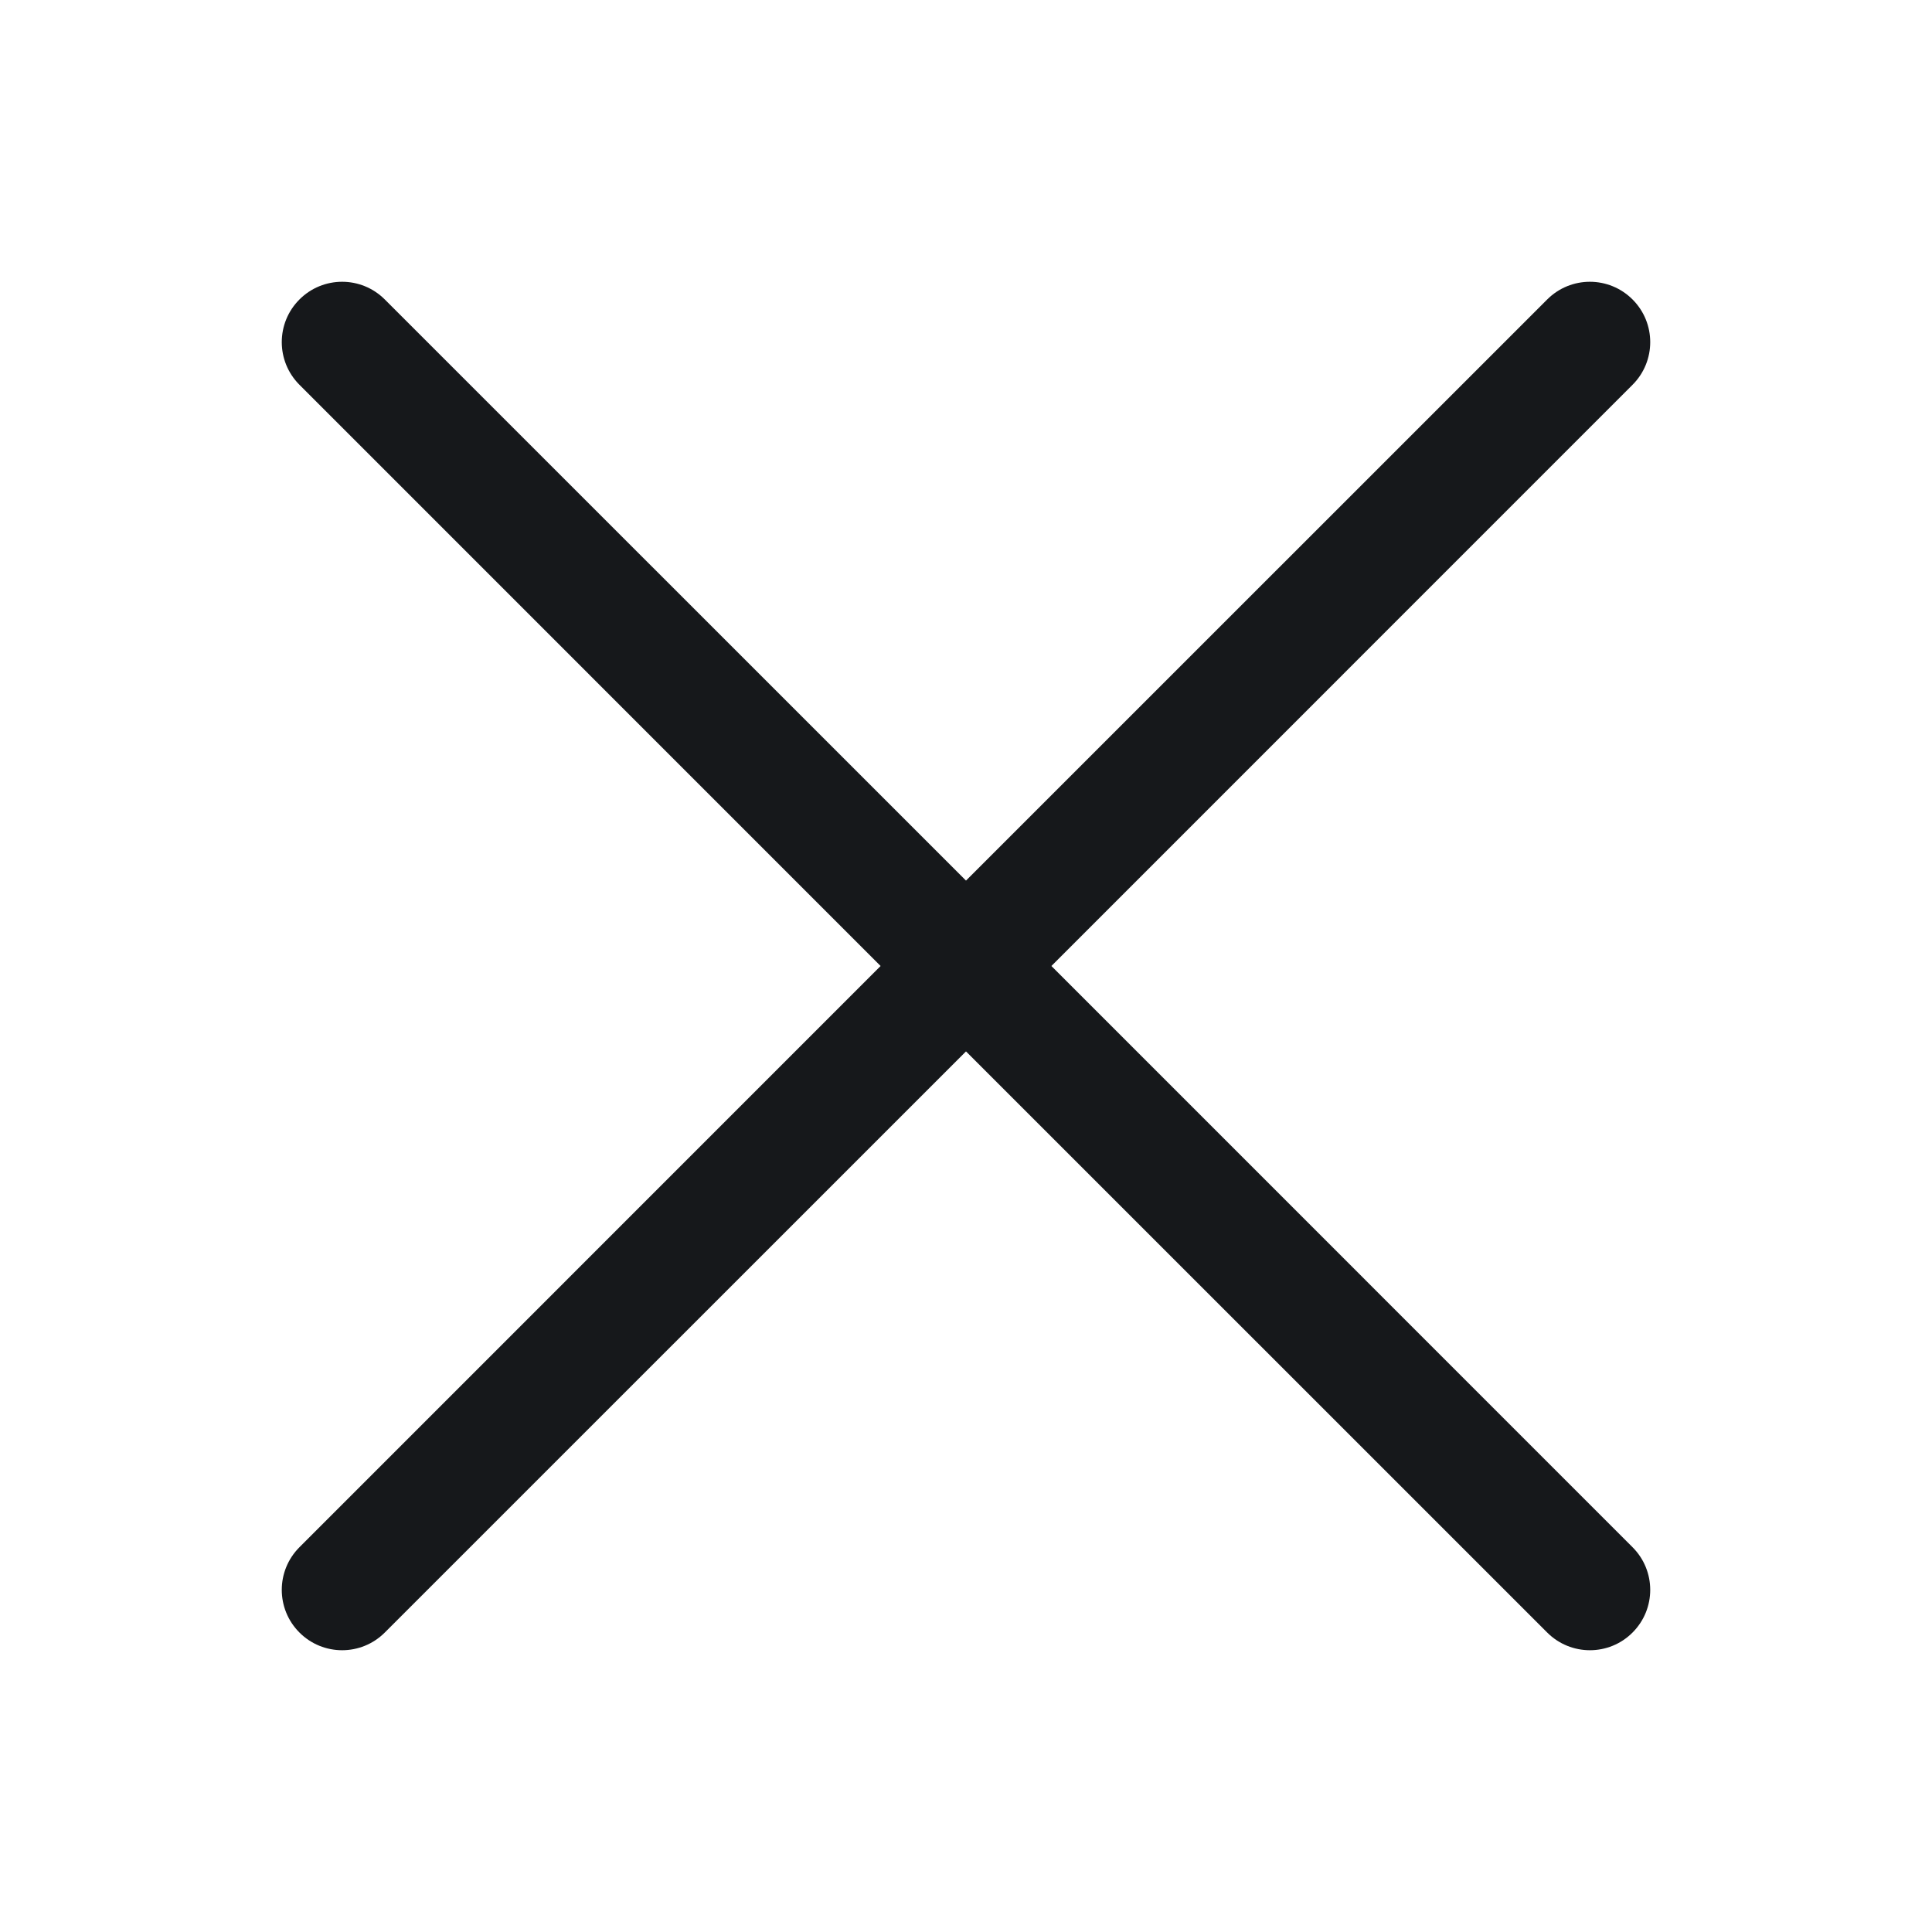
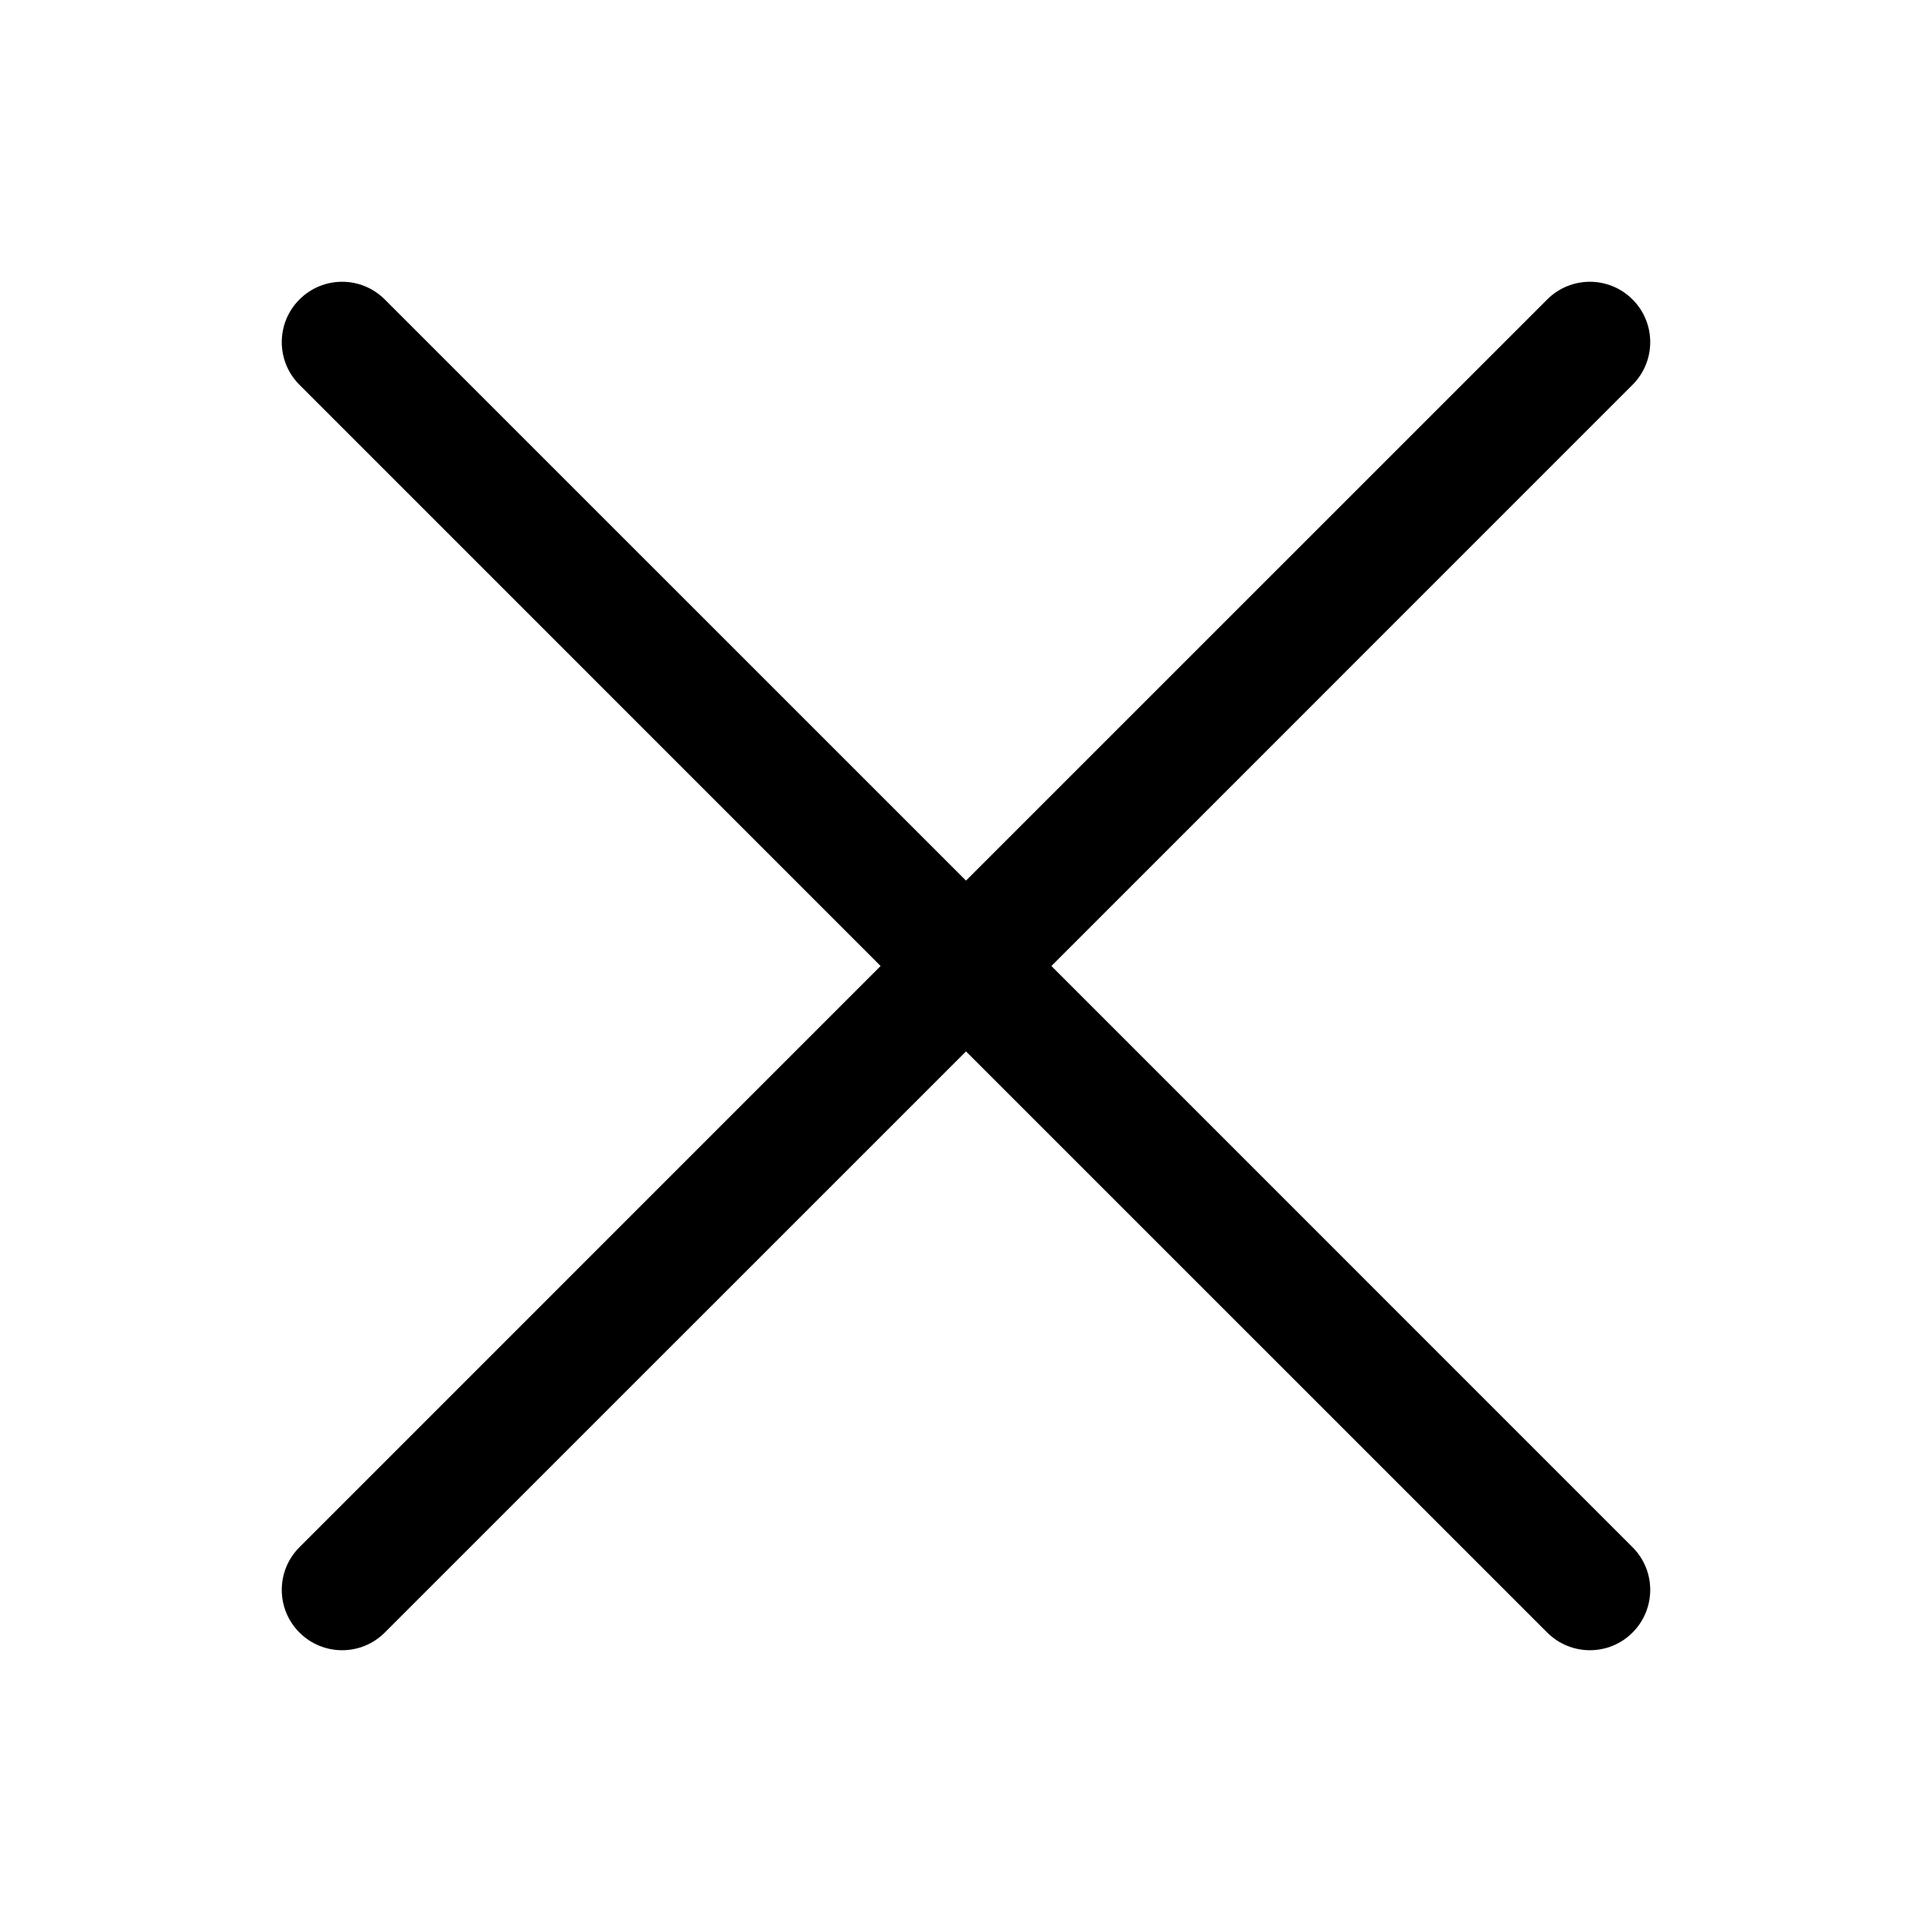
- <svg xmlns="http://www.w3.org/2000/svg" width="24" height="24" viewBox="0 0 24 24" fill="none">
-   <path d="M4.78 20.28C4.487 20.573 4.013 20.573 3.72 20.28C3.427 19.987 3.427 19.513 3.72 19.22L10.939 12L3.72 4.78C3.427 4.487 3.427 4.013 3.72 3.72C4.013 3.427 4.487 3.427 4.78 3.72L12 10.939L19.22 3.72C19.513 3.427 19.987 3.427 20.28 3.72C20.573 4.013 20.573 4.487 20.28 4.78L13.061 12L20.28 19.22C20.573 19.513 20.573 19.987 20.28 20.28C19.988 20.573 19.513 20.573 19.22 20.28L12 13.061L4.78 20.28Z" fill="#16181B" />
+ <svg xmlns="http://www.w3.org/2000/svg" width="24" height="24" viewBox="0 0 24 24" fill="currentColor">
+   <path d="M4.78 20.28C4.487 20.573 4.013 20.573 3.72 20.28C3.427 19.987 3.427 19.513 3.72 19.22L10.939 12L3.72 4.78C3.427 4.487 3.427 4.013 3.72 3.72C4.013 3.427 4.487 3.427 4.78 3.72L12 10.939L19.22 3.72C19.513 3.427 19.987 3.427 20.28 3.72C20.573 4.013 20.573 4.487 20.28 4.78L13.061 12L20.28 19.22C20.573 19.513 20.573 19.987 20.28 20.28C19.988 20.573 19.513 20.573 19.22 20.28L12 13.061L4.78 20.28Z" fill="currentColor" />
</svg>
